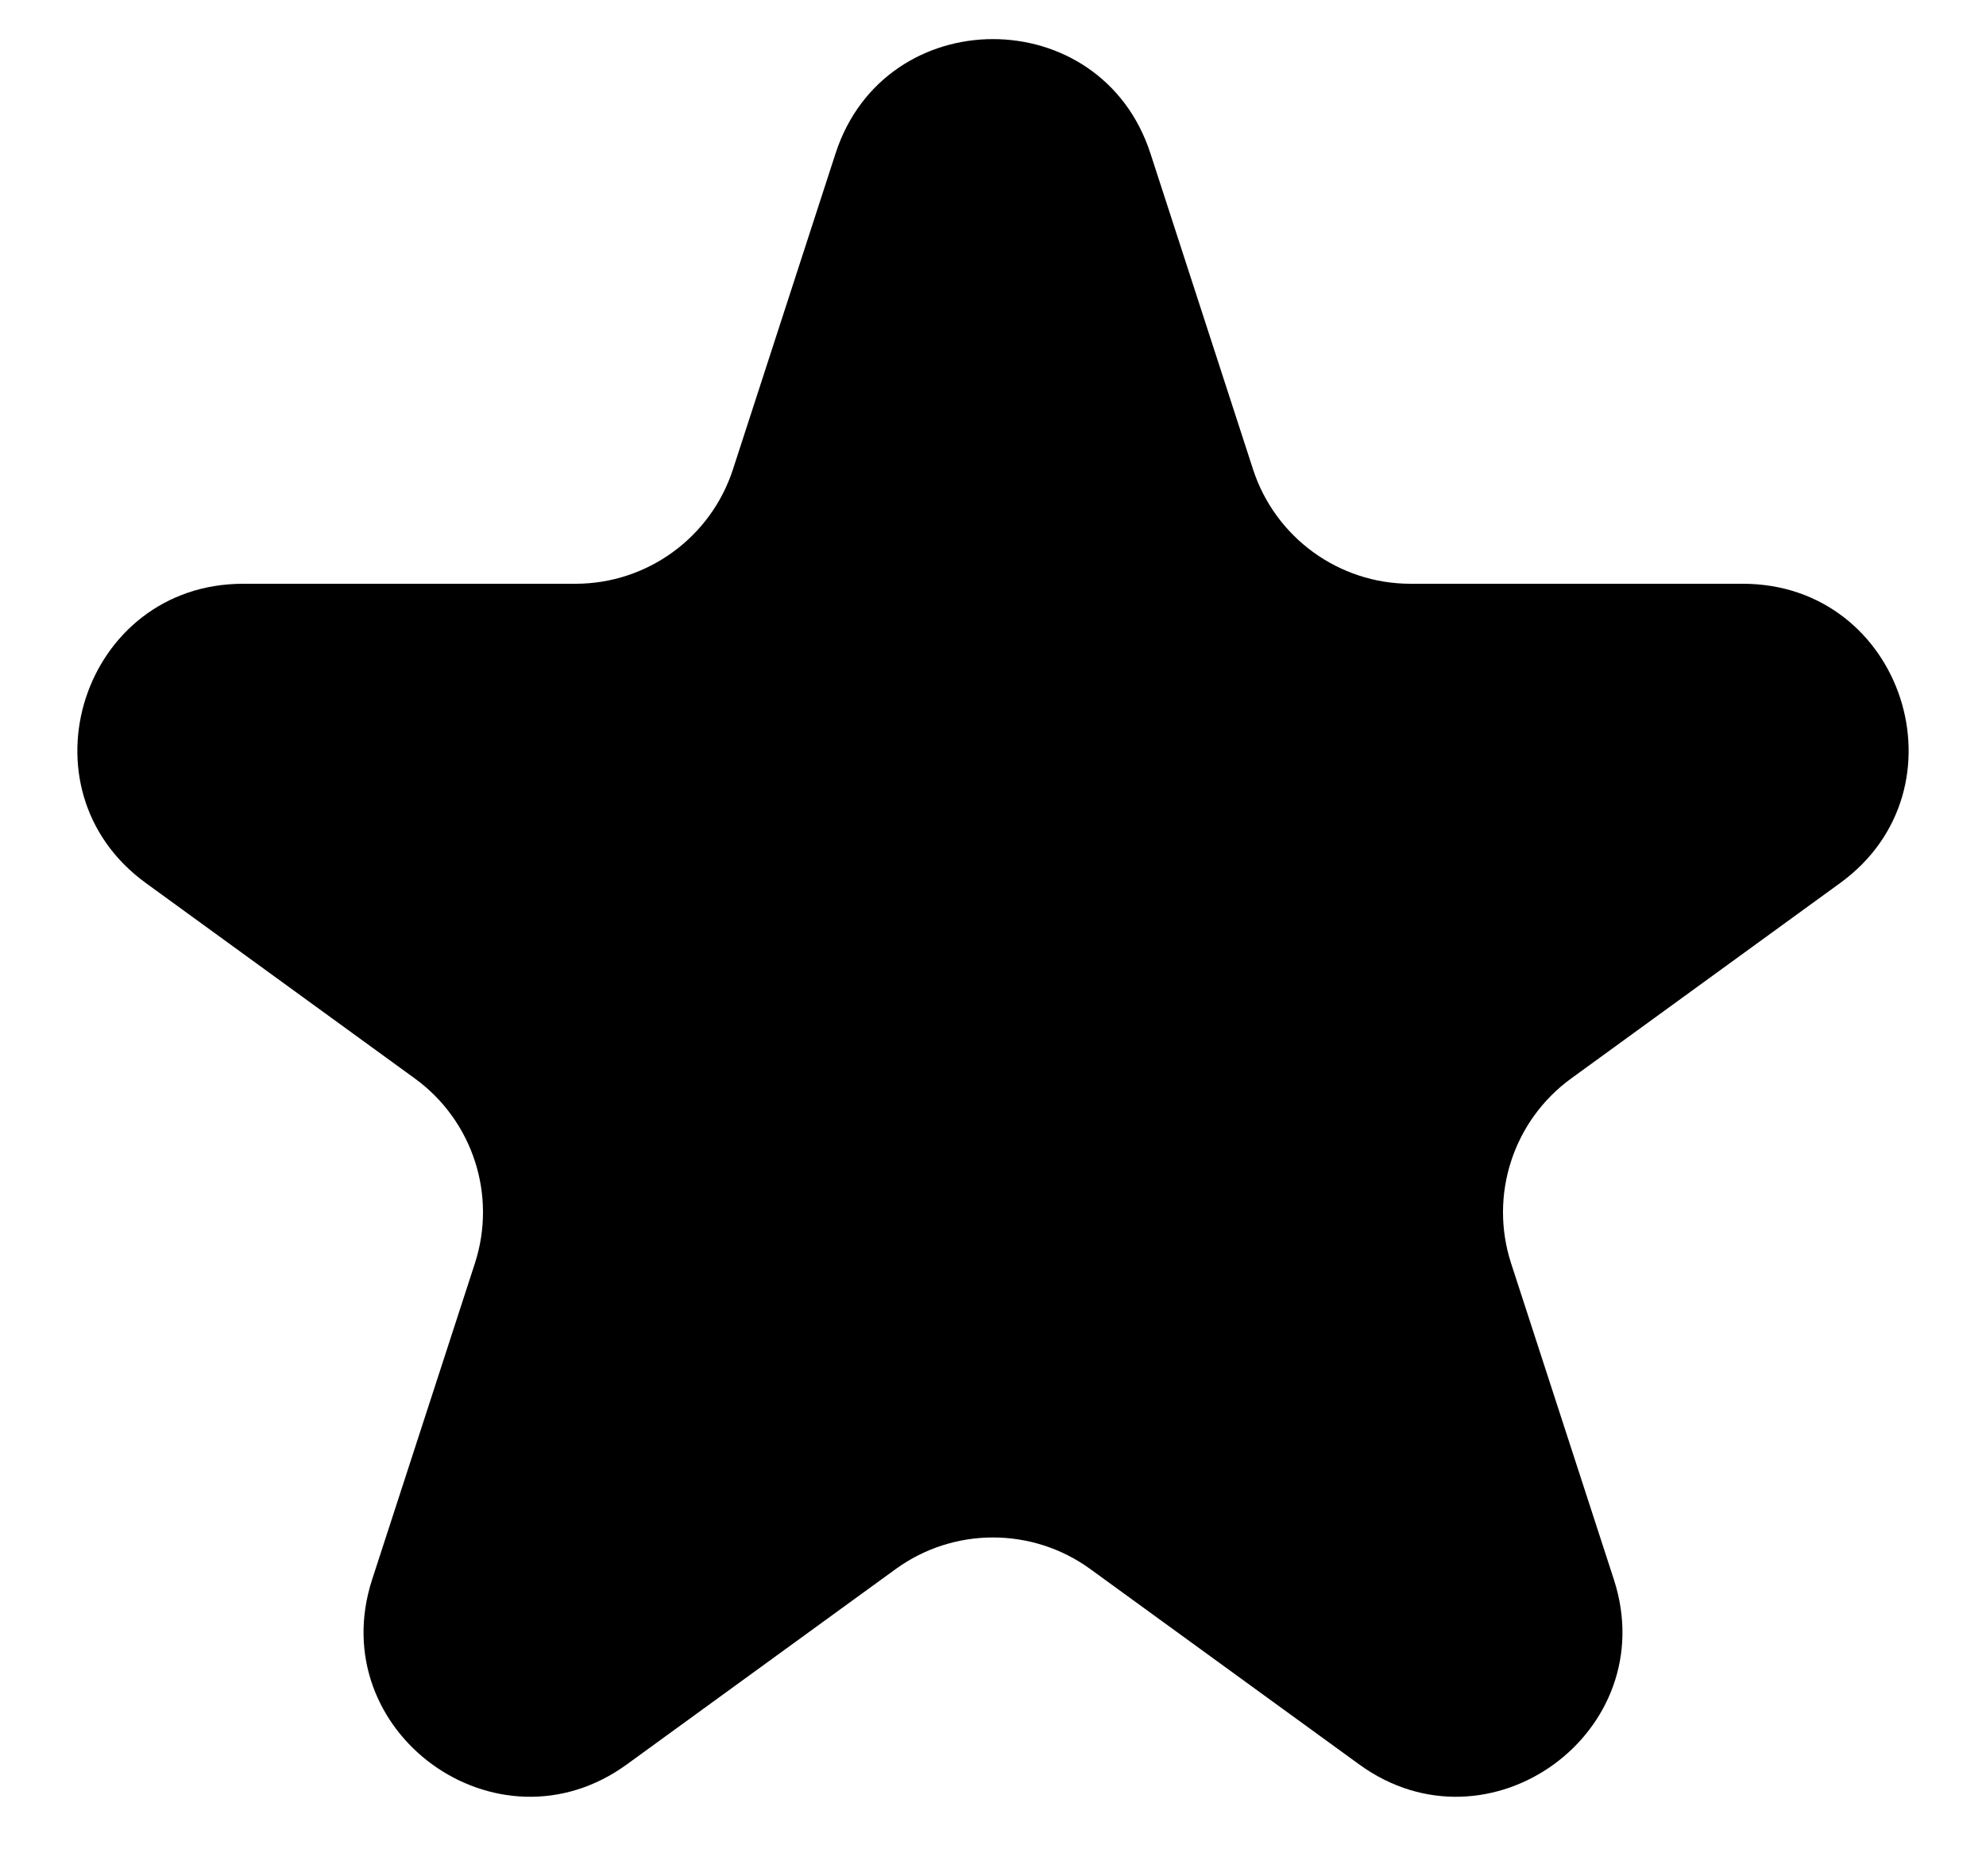
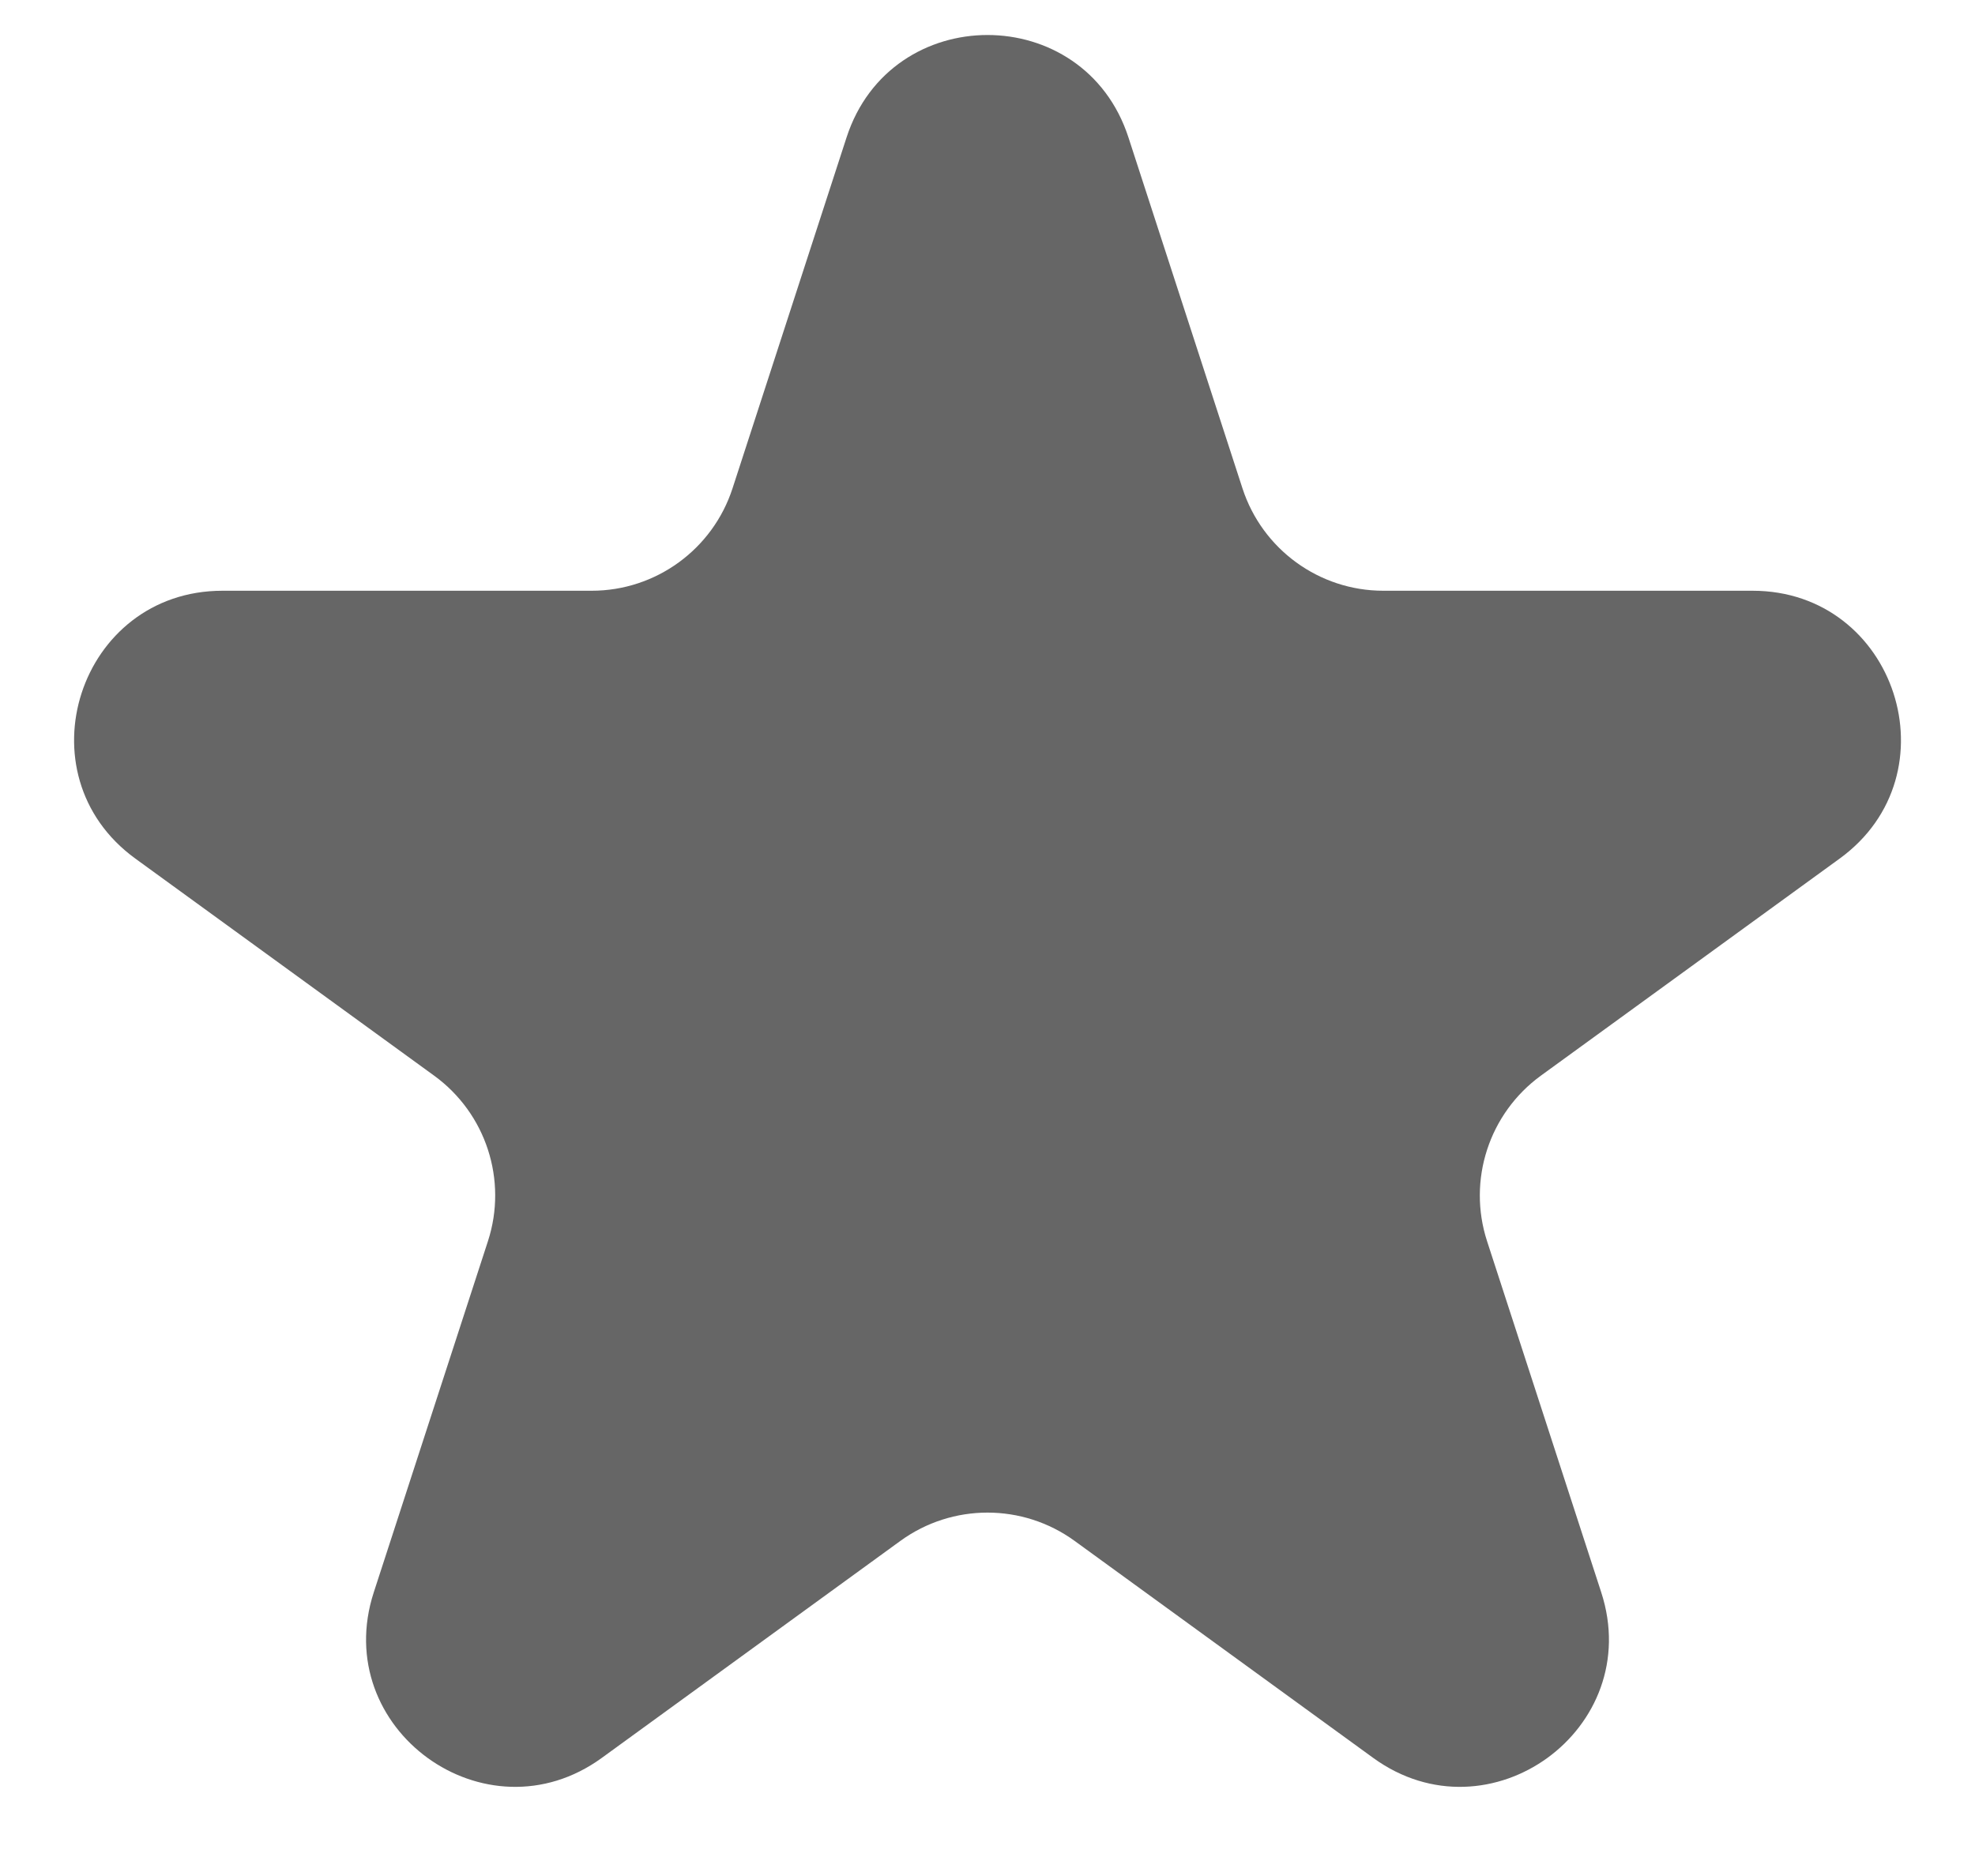
- <svg xmlns="http://www.w3.org/2000/svg" width="18" height="17" viewBox="0 0 18 17" fill="none">
-   <path d="M7.573 1.391C8.022 0.009 9.978 0.009 10.427 1.391L11.357 4.255C11.558 4.873 12.134 5.292 12.784 5.292H15.796C17.249 5.292 17.853 7.151 16.678 8.005L14.241 9.776C13.715 10.158 13.495 10.835 13.696 11.453L14.627 14.318C15.076 15.7 13.494 16.849 12.319 15.995L9.882 14.224C9.356 13.842 8.644 13.842 8.118 14.224L5.681 15.995C4.506 16.849 2.924 15.7 3.373 14.318L4.304 11.453C4.505 10.835 4.285 10.158 3.759 9.776L1.322 8.005C0.147 7.151 0.751 5.292 2.204 5.292H5.216C5.866 5.292 6.442 4.873 6.643 4.255L7.573 1.391Z" fill="black" />
+ <svg xmlns="http://www.w3.org/2000/svg" width="20" height="19" viewBox="0 0 20 19" fill="none">
+   <path d="M8.573 1.391C9.022 0.009 10.978 0.009 11.427 1.391L12.582 4.946C12.783 5.564 13.359 5.983 14.008 5.983H17.747C19.2 5.983 19.805 7.842 18.629 8.696L15.604 10.894C15.079 11.276 14.858 11.953 15.059 12.571L16.215 16.127C16.664 17.509 15.082 18.658 13.906 17.804L10.882 15.606C10.356 15.224 9.644 15.224 9.118 15.606L6.094 17.804C4.918 18.658 3.336 17.509 3.785 16.127L4.941 12.571C5.142 11.953 4.922 11.276 4.396 10.894L1.371 8.696C0.196 7.842 0.8 5.983 2.253 5.983H5.992C6.641 5.983 7.217 5.564 7.418 4.946L8.573 1.391Z" fill="#666666" />
</svg>
